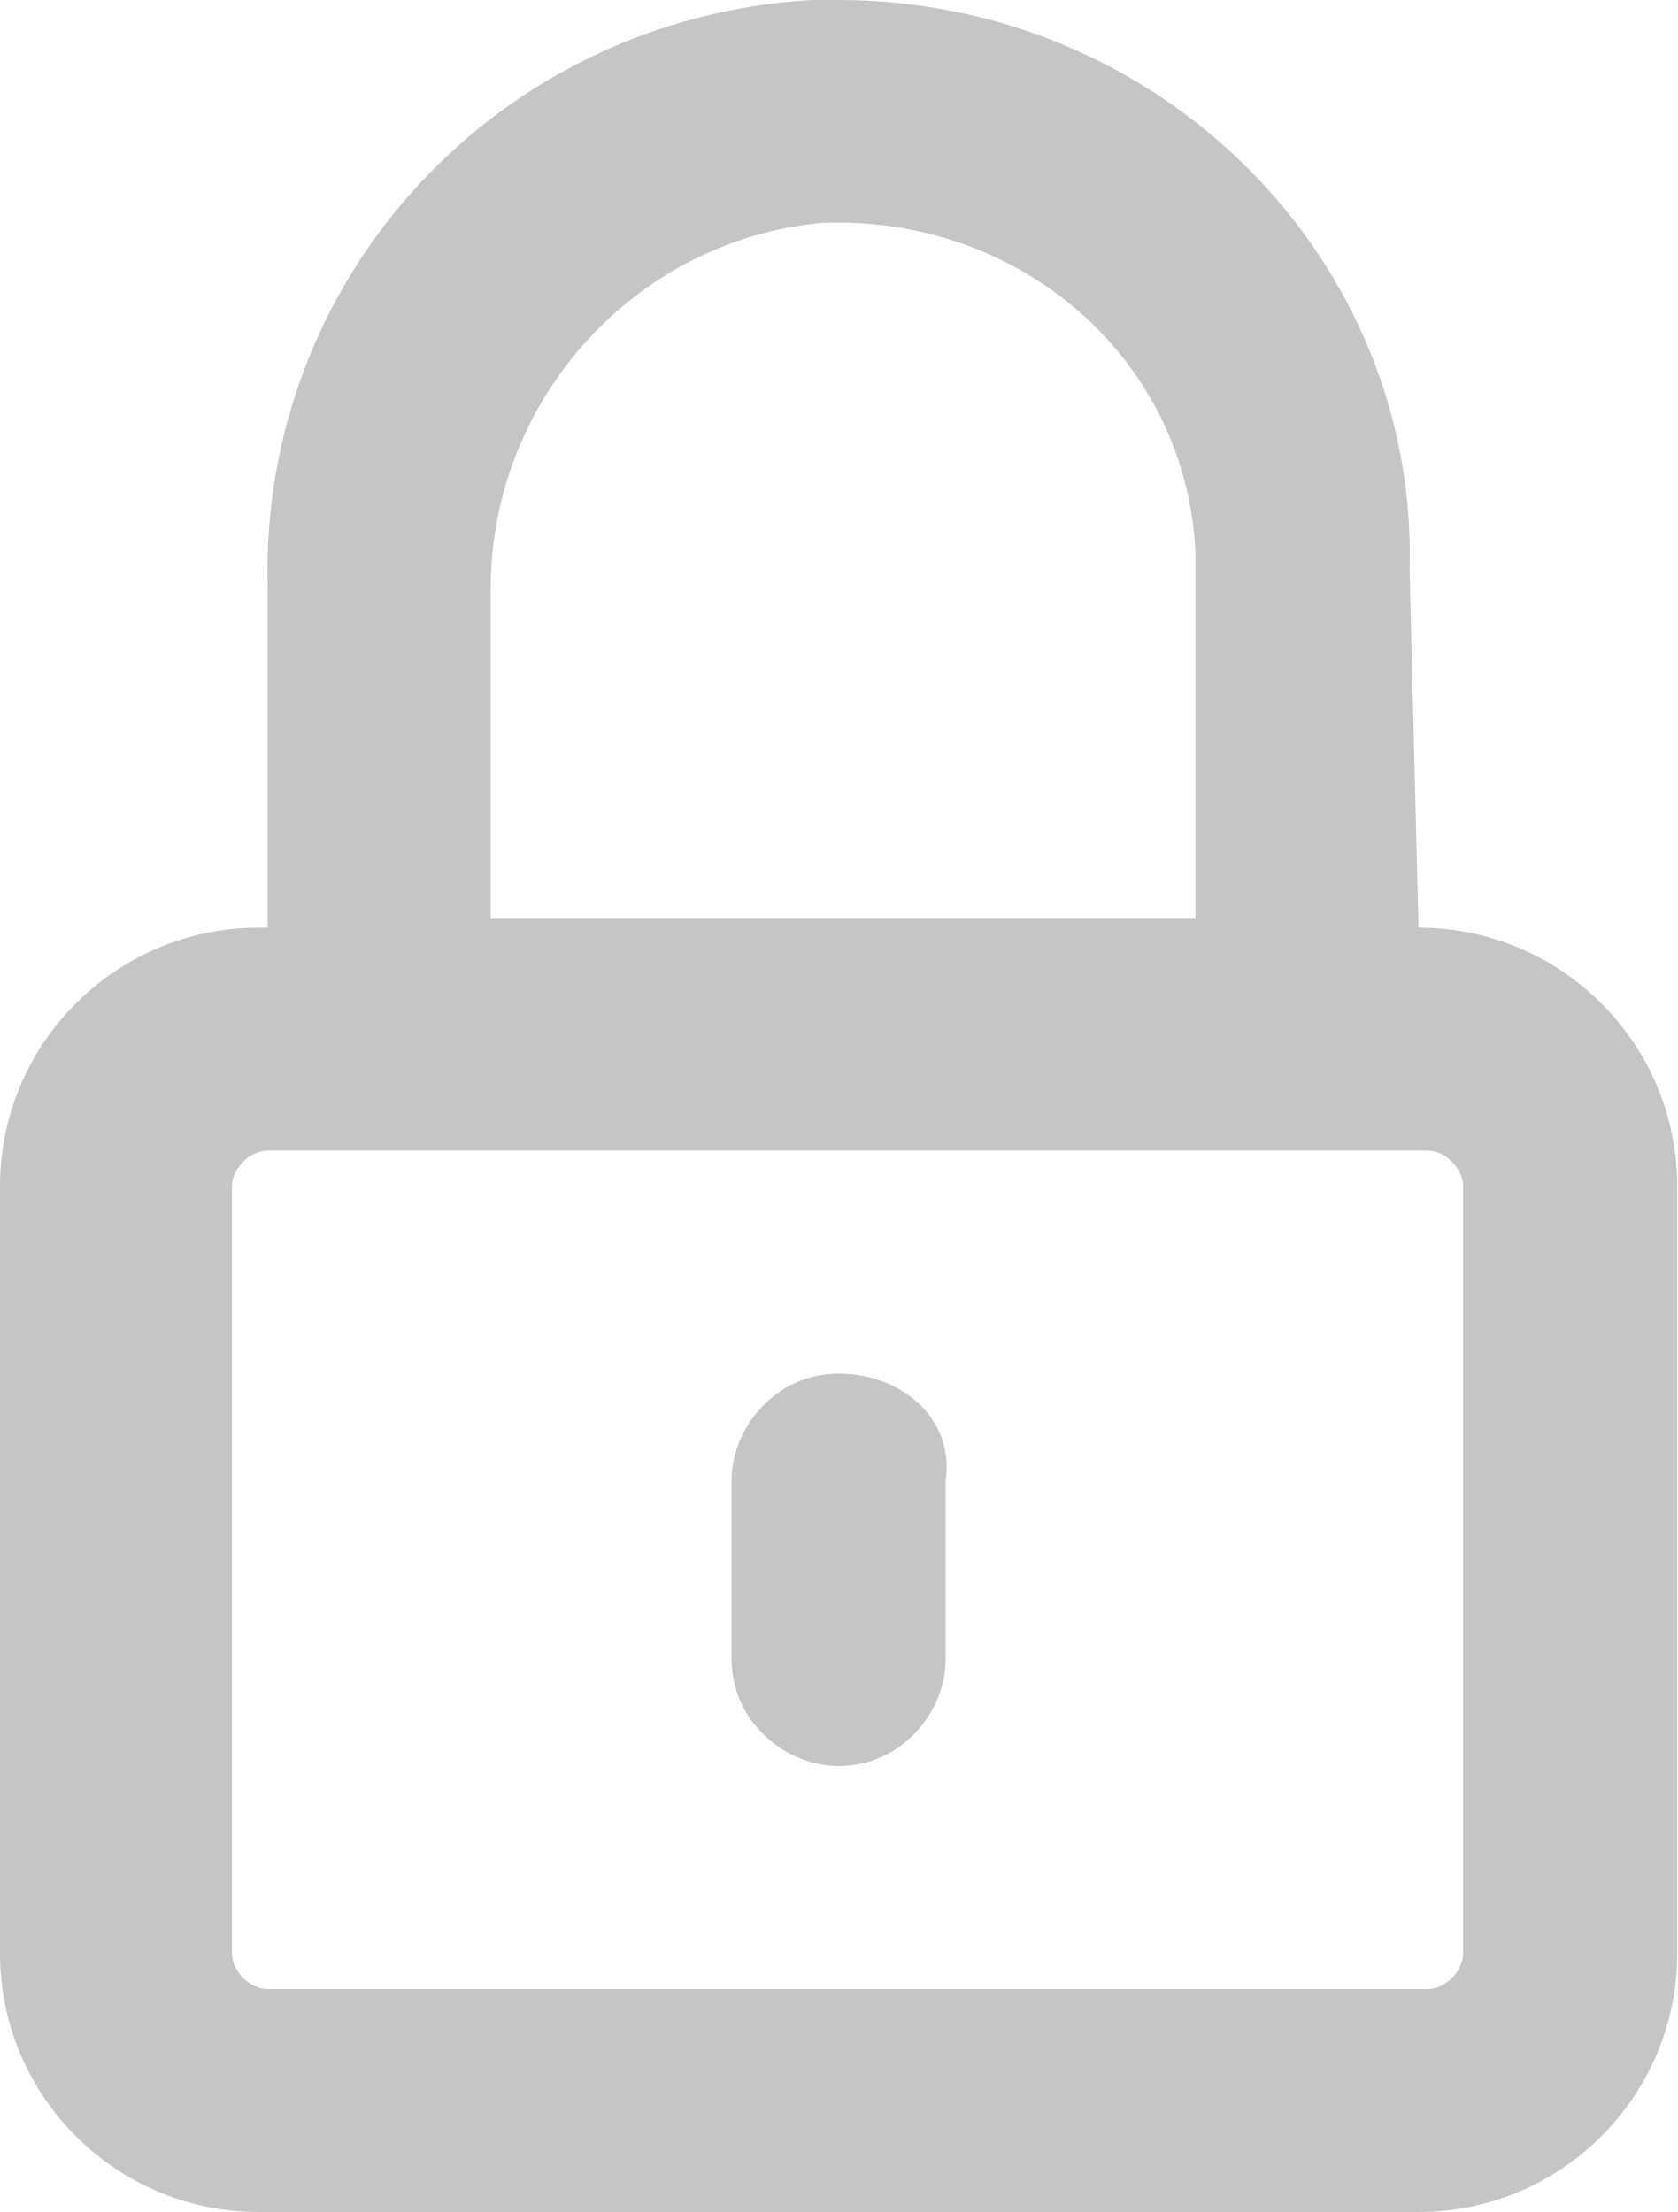
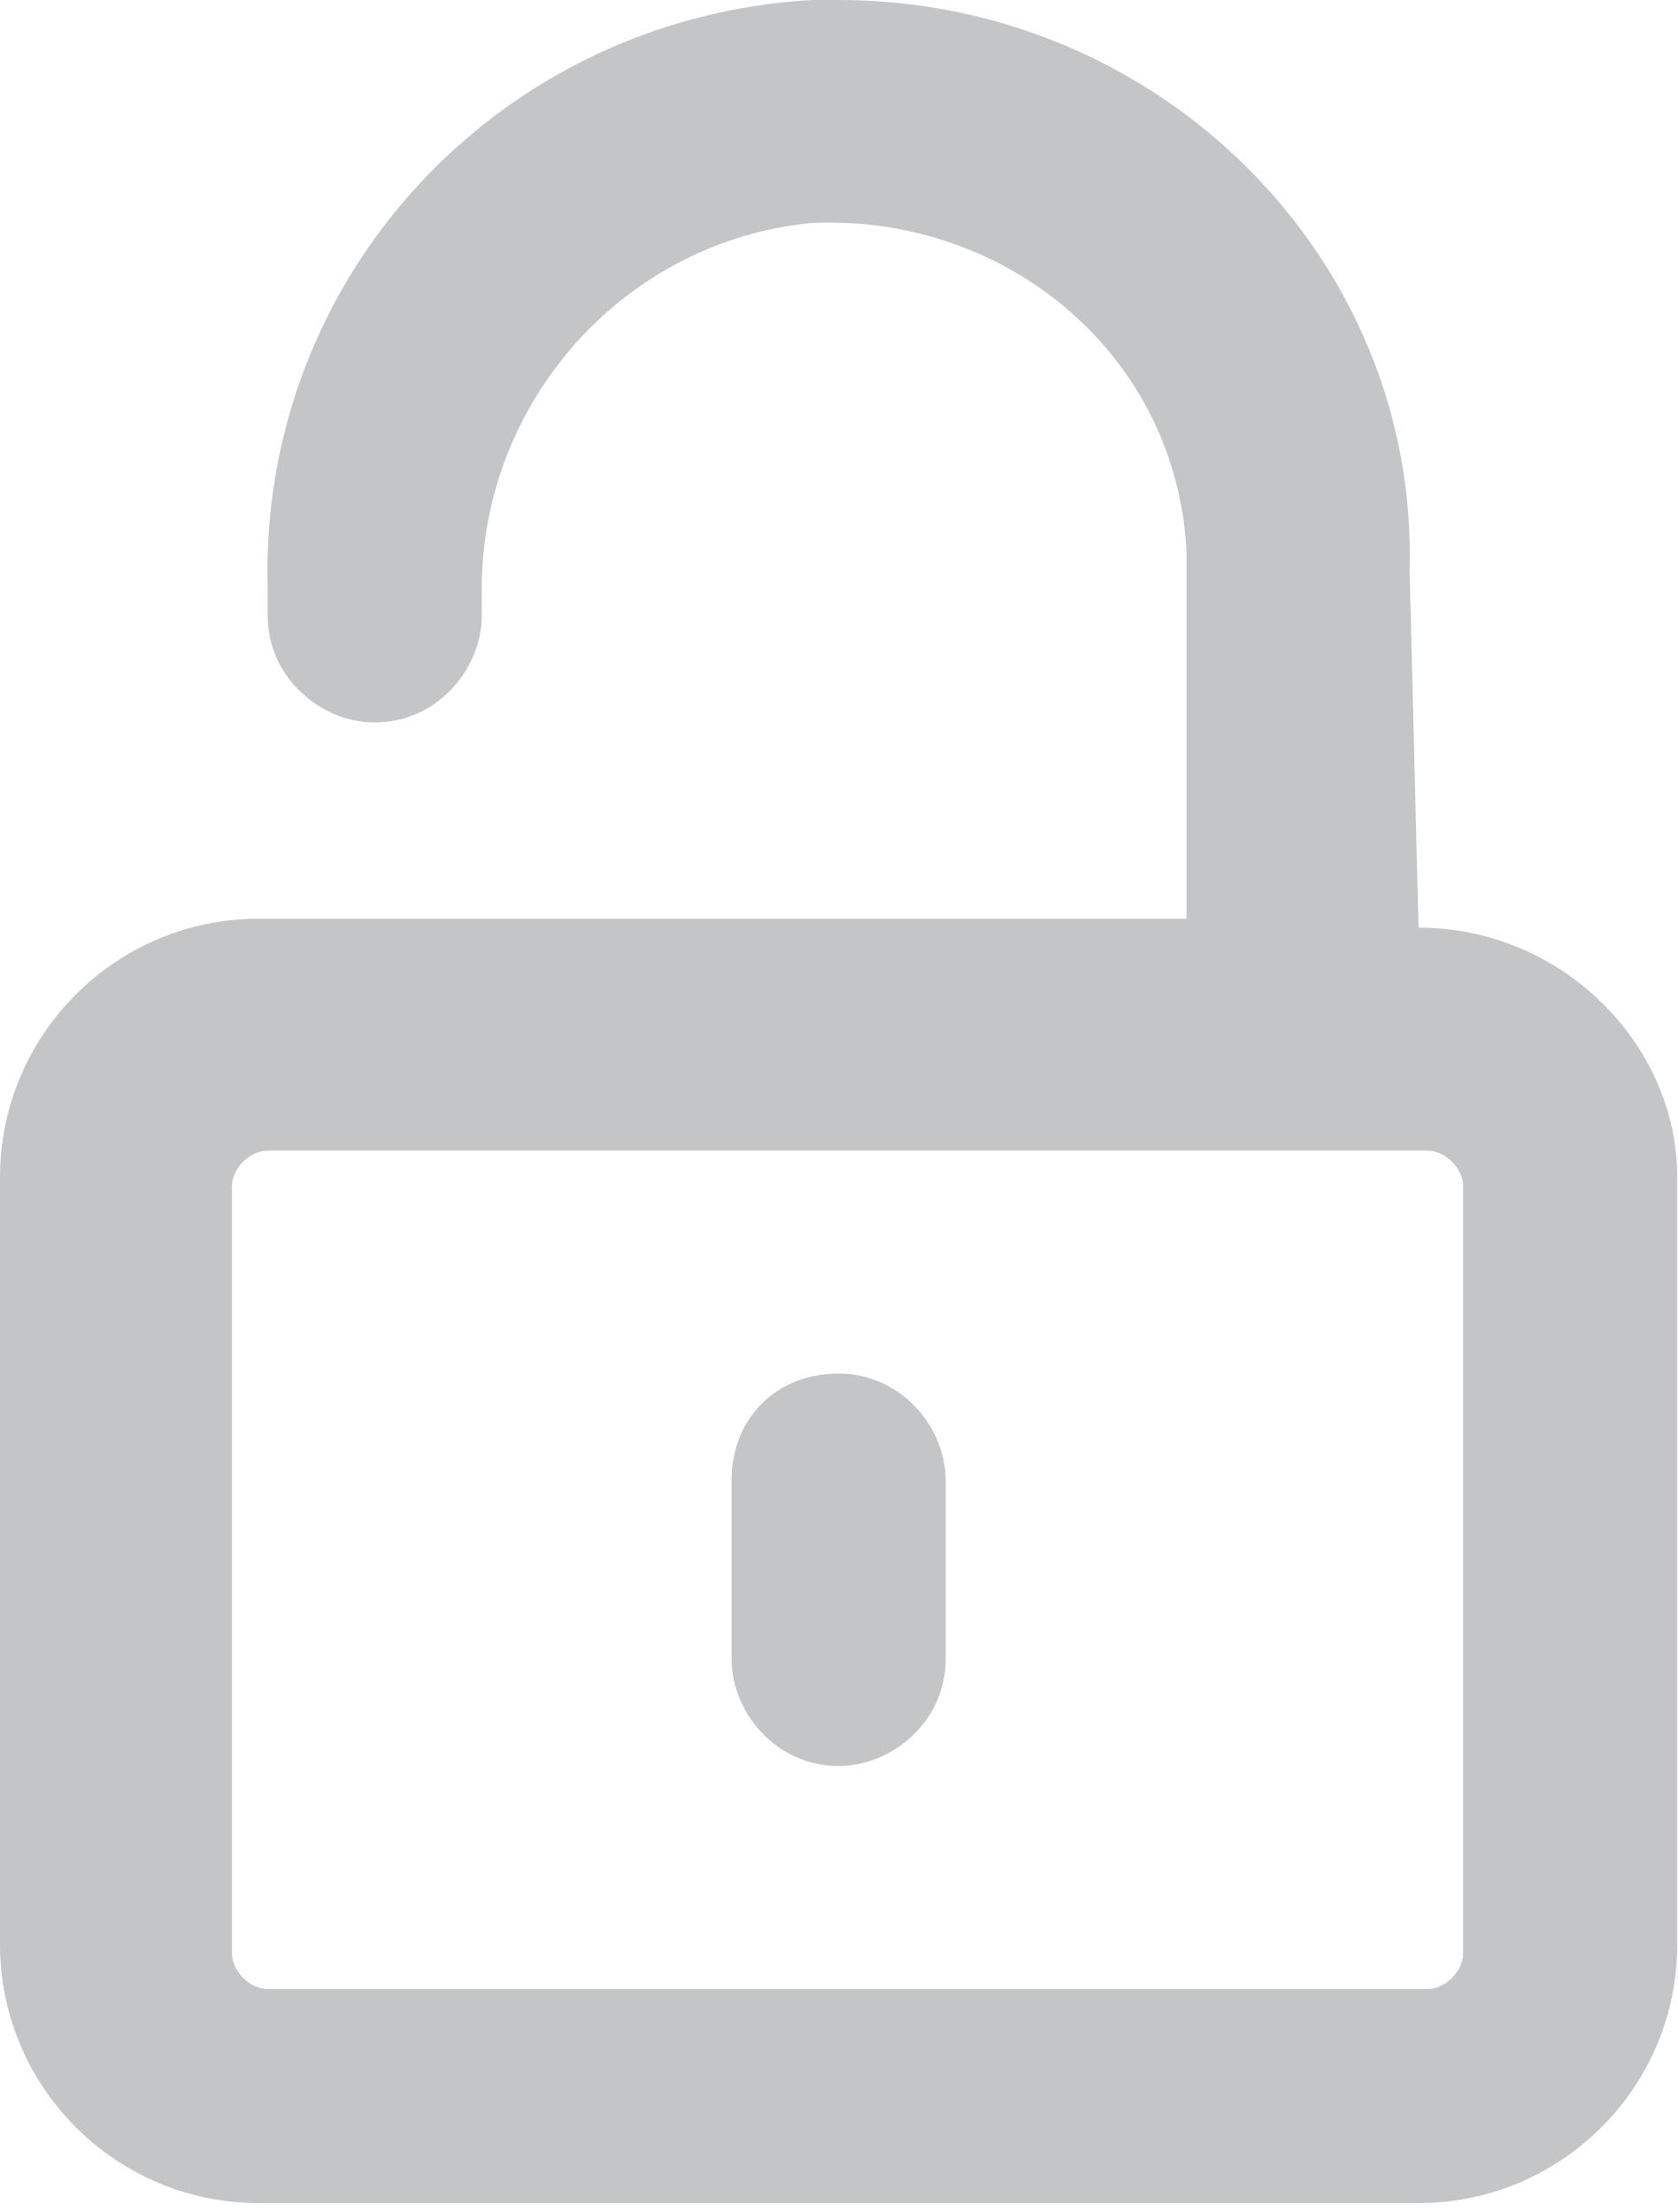
<svg xmlns="http://www.w3.org/2000/svg" version="1.1" id="Layer_1" x="0px" y="0px" viewBox="0 0 18.8 24.8" style="enable-background:new 0 0 18.8 24.8;" xml:space="preserve">
  <style type="text/css">
	.st0{fill:#EB2E56;}
	.st1{fill:#C4C5C7;}
</style>
-   <g>
-     <path class="st1" d="M15.9,10.4L15.9,10.4C15.8,10.4,15.9,10.4,15.9,10.4l-0.1-4C15.9,2.9,13,0,9.4,0C9.3,0,9.2,0,9.1,0   C5.6,0.2,2.9,3.1,3,6.6v3.8H2.9c-1.6,0-2.9,1.3-2.9,2.9v8.6c0,1.6,1.3,2.9,2.9,2.9h13c1.6,0,2.9-1.3,2.9-2.9v-8.6   C18.8,11.7,17.5,10.4,15.9,10.4z M5.5,6.6c0-2.1,1.6-3.9,3.7-4.1c2.2-0.1,4.1,1.5,4.2,3.7c0,0.1,0,0.2,0,0.2v3.9c0,0,0,0,0,0H5.5   V6.6z M16.4,21.9c0,0.2-0.2,0.4-0.4,0.4h-13c-0.2,0-0.4-0.2-0.4-0.4v-8.6c0-0.2,0.2-0.4,0.4-0.4h13c0.2,0,0.4,0.2,0.4,0.4V21.9z" />
-     <path class="st1" d="M9.4,15.4c-0.7,0-1.2,0.6-1.2,1.2v2c0,0.7,0.6,1.2,1.2,1.2c0.7,0,1.2-0.6,1.2-1.2v-2   C10.7,15.9,10.1,15.4,9.4,15.4z" />
-   </g>
+   <path id="Rectangle_9052" class="st1" d="M9.4,15.4L9.4,15.4c0.7,0,1.2,0.6,1.2,1.2v2c0,0.7-0.6,1.2-1.2,1.2l0,0  c-0.7,0-1.2-0.6-1.2-1.2v-2C8.2,15.9,8.7,15.4,9.4,15.4z" />
+   <path class="st1" d="M15.9,10.4L15.9,10.4C15.8,10.4,15.9,10.4,15.9,10.4l-0.1-4C15.9,2.9,13,0,9.4,0C9.3,0,9.2,0,9.1,0  C5.6,0.2,2.9,3.1,3,6.6v0.3c0,0.7,0.6,1.2,1.2,1.2h0c0.7,0,1.2-0.6,1.2-1.2V6.6c0-2.1,1.6-3.9,3.7-4.1c2.2-0.1,4.1,1.5,4.2,3.7  c0,0.1,0,0.2,0,0.2v3.9c0,0,0,0,0,0H2.9c-1.6,0-2.9,1.3-2.9,2.9v8.6c0,1.6,1.3,2.9,2.9,2.9h13c1.6,0,2.9-1.3,2.9-2.9v-8.6  C18.8,11.7,17.5,10.4,15.9,10.4z M16.4,21.9c0,0.2-0.2,0.4-0.4,0.4h-13c-0.2,0-0.4-0.2-0.4-0.4v-8.6c0-0.2,0.2-0.4,0.4-0.4h13  c0.2,0,0.4,0.2,0.4,0.4V21.9z" />
</svg>
